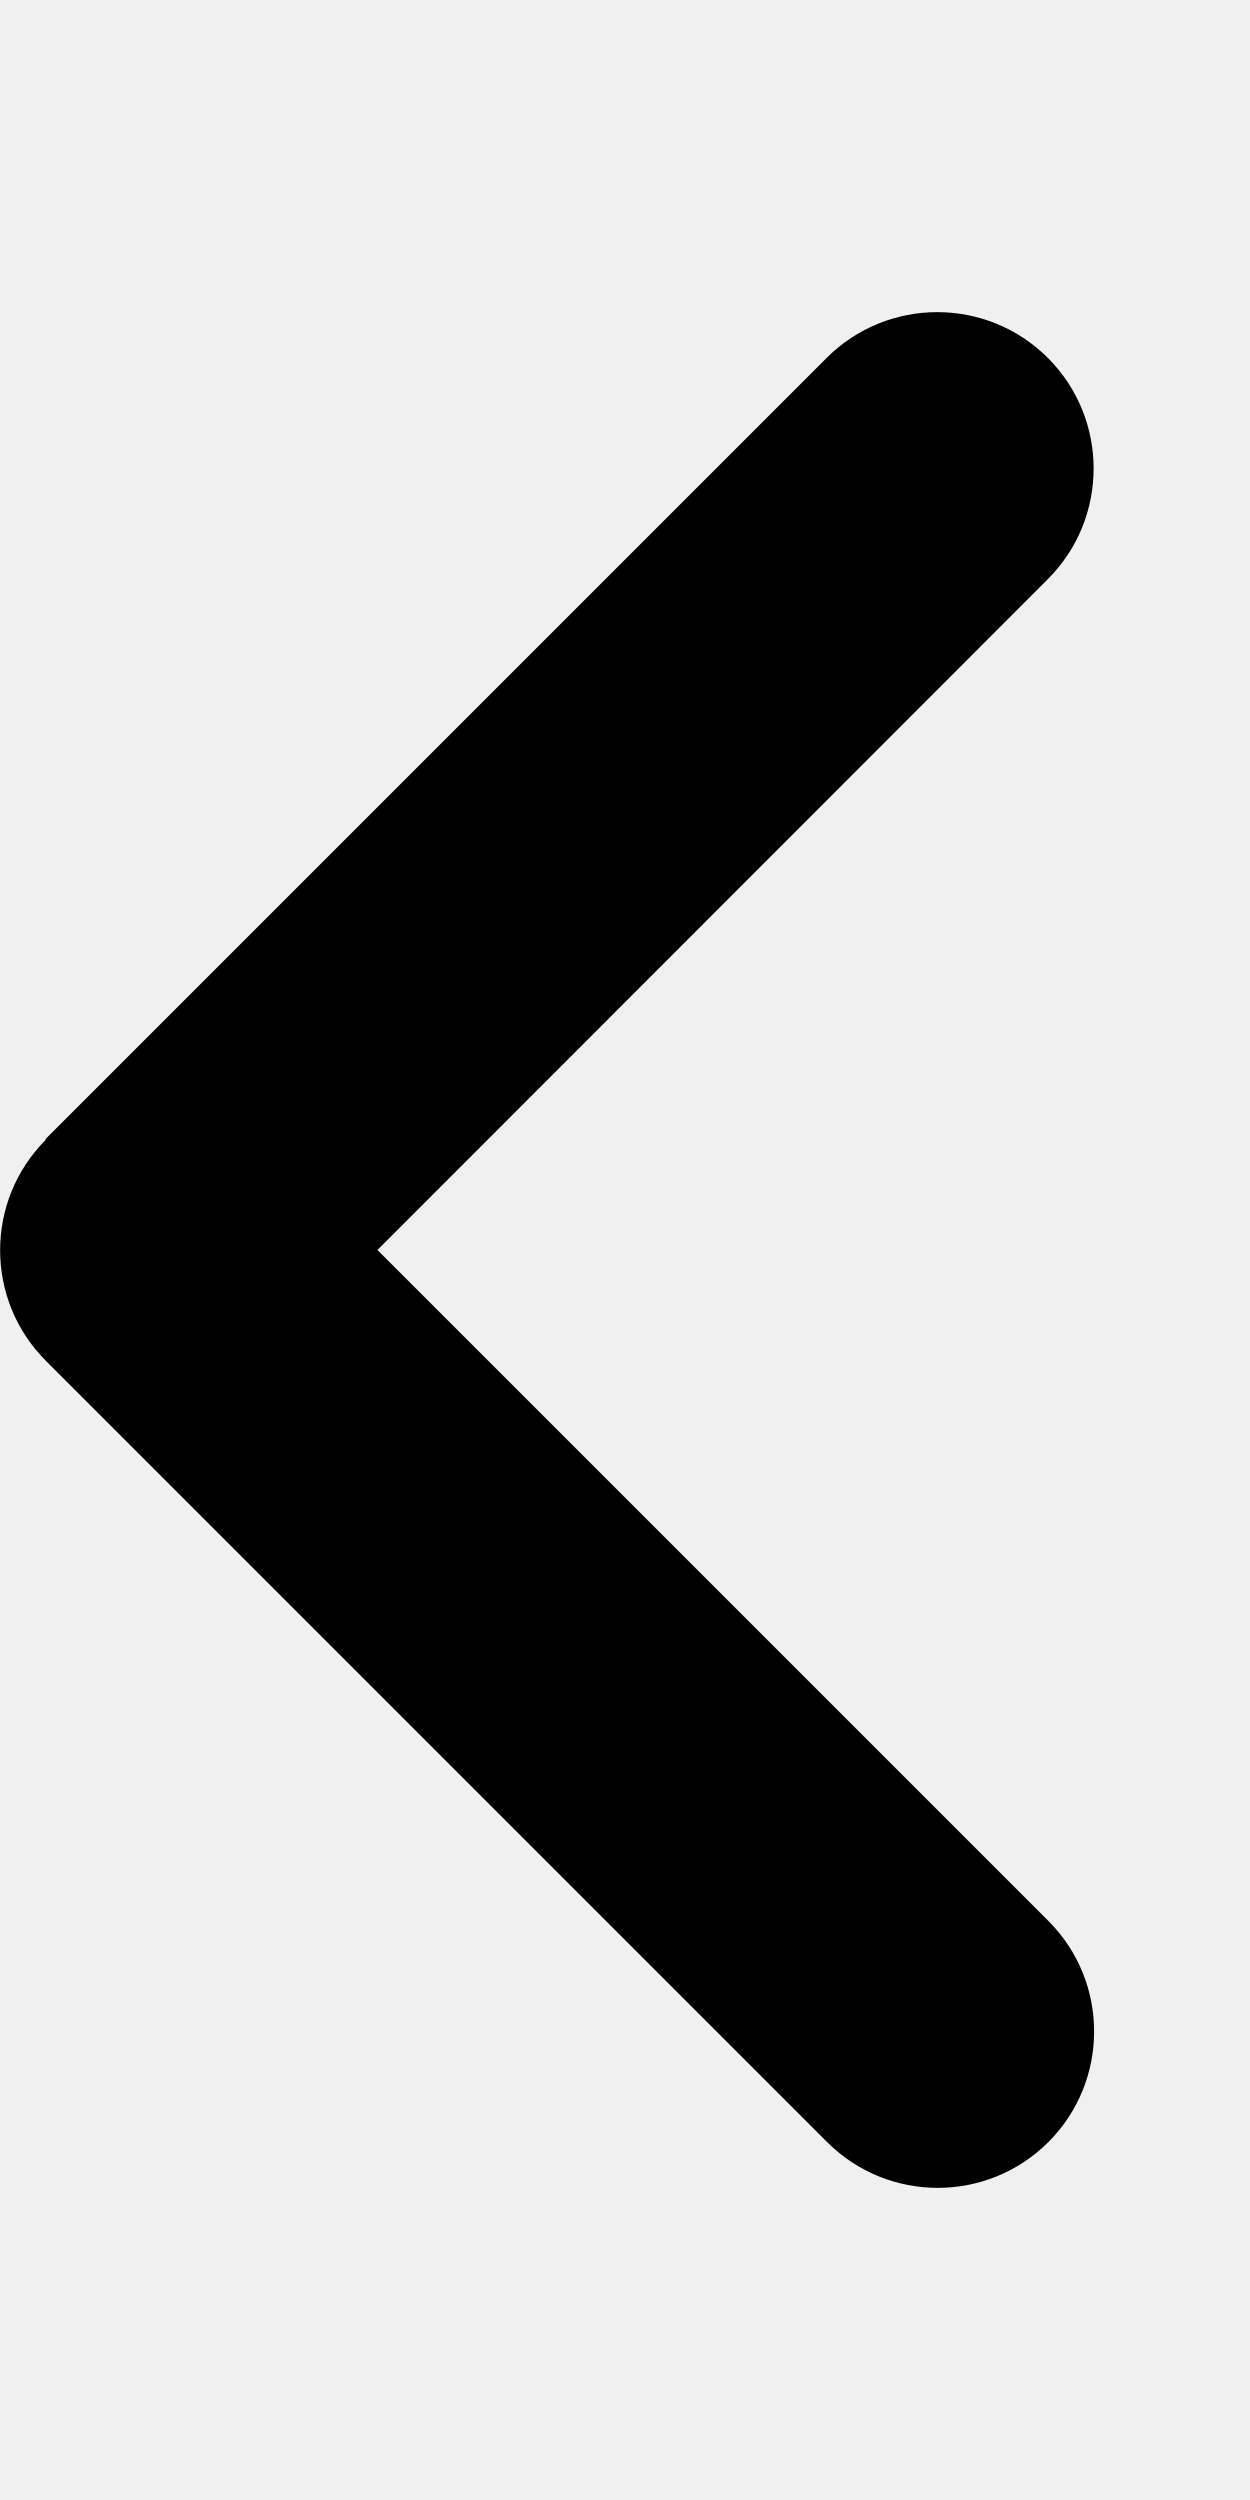
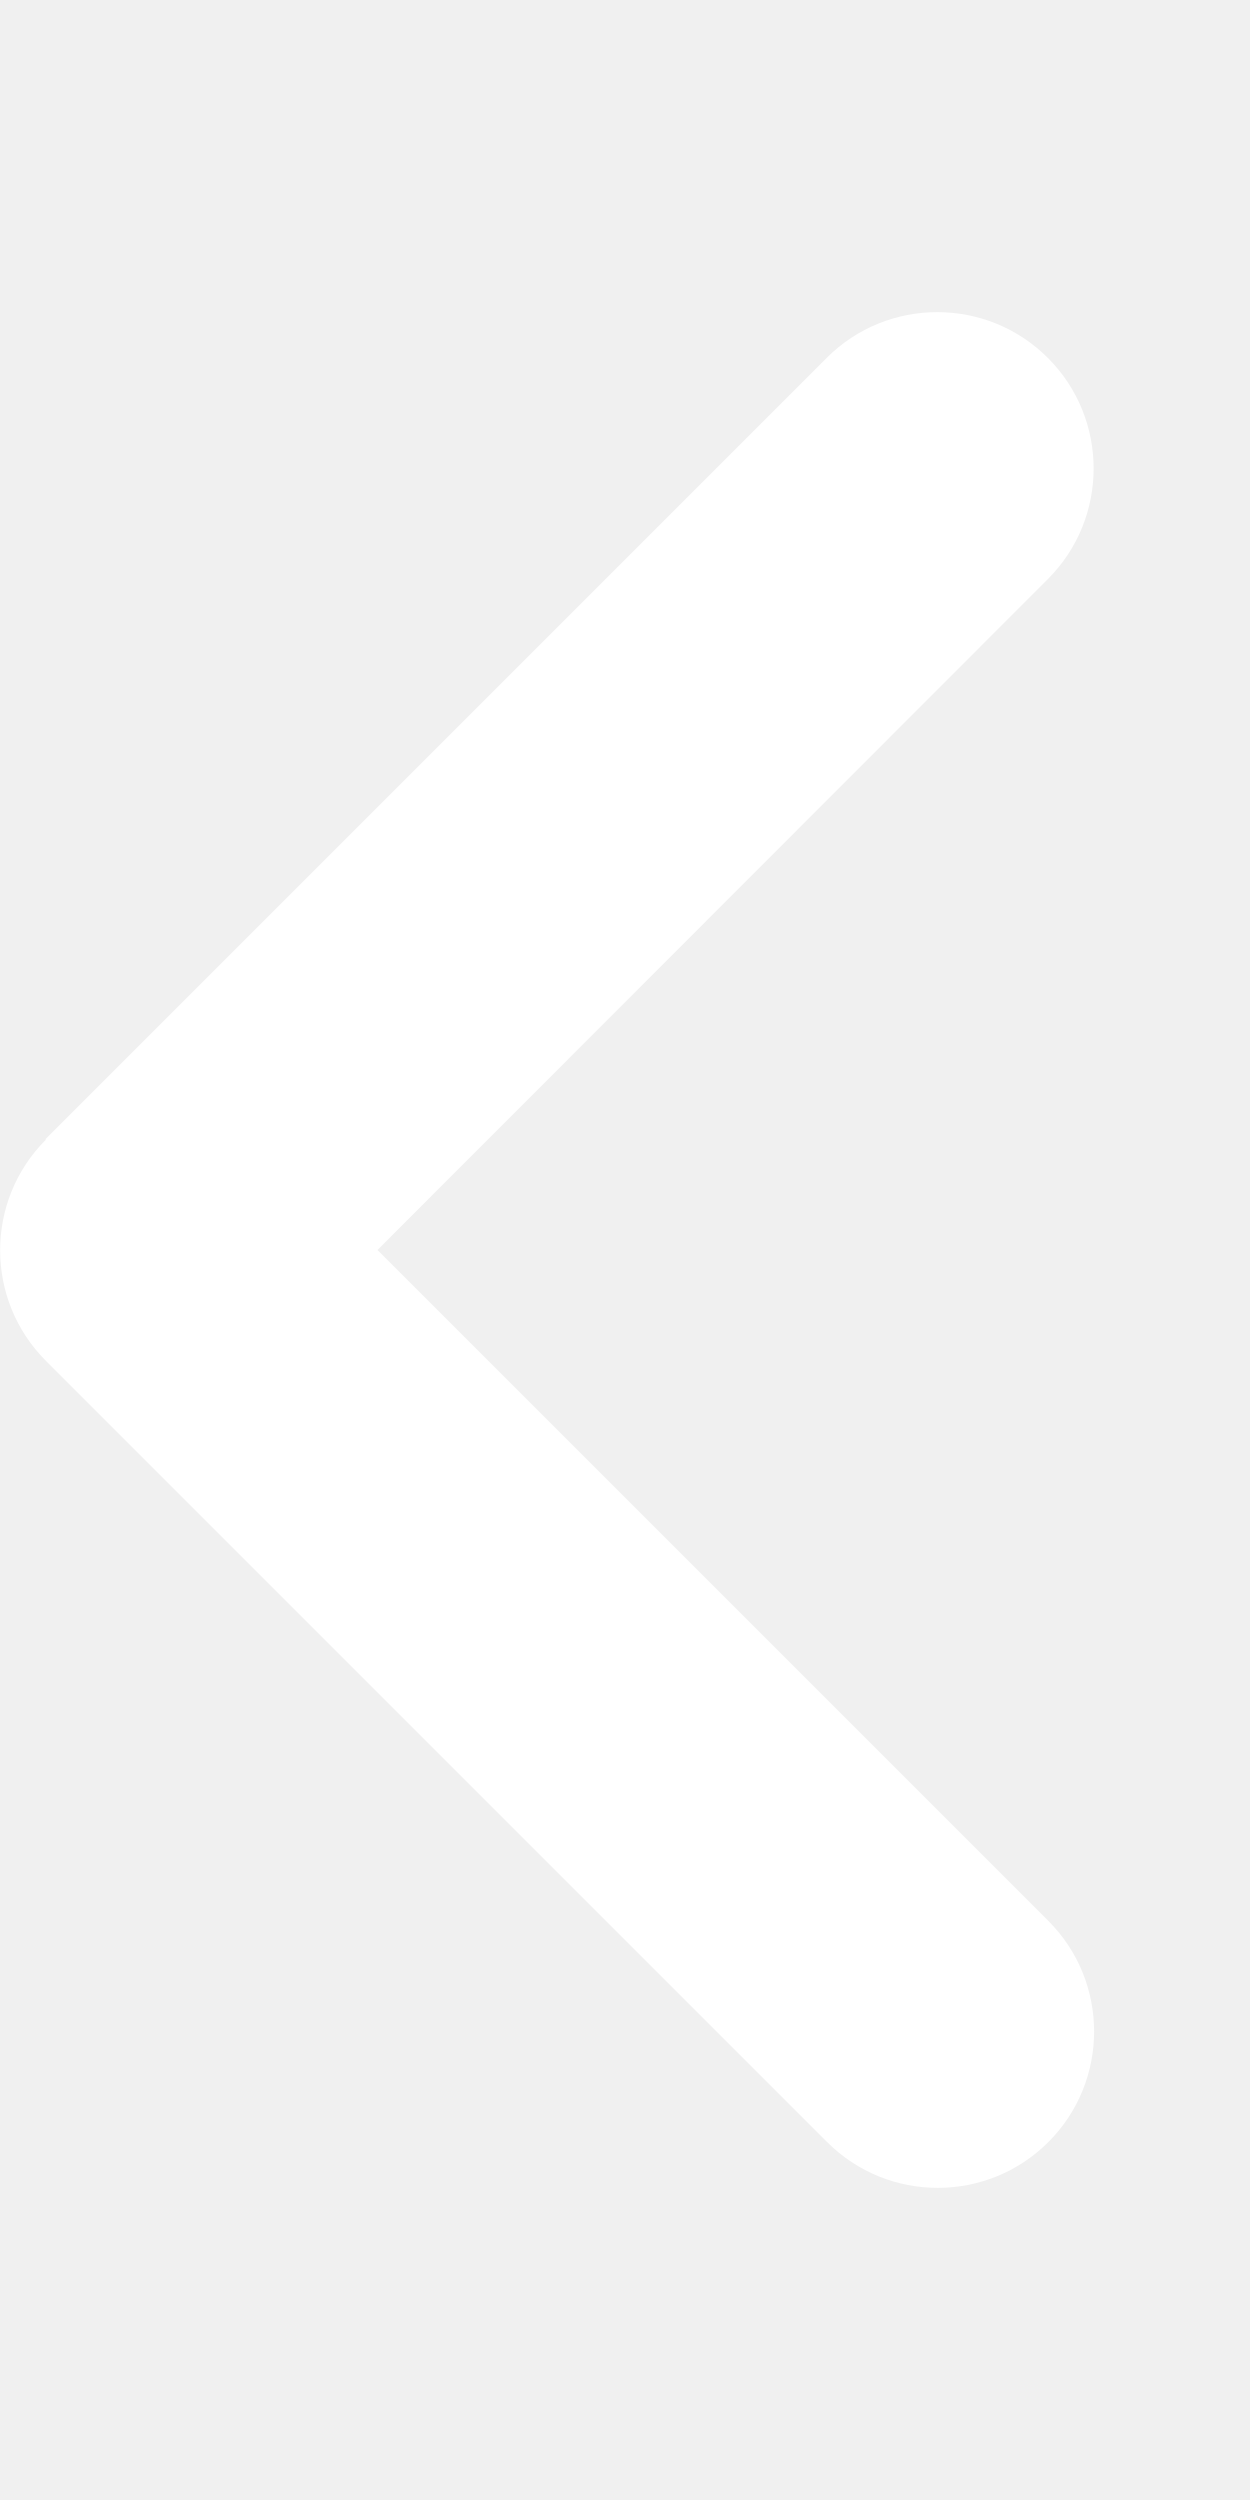
<svg xmlns="http://www.w3.org/2000/svg" viewBox="0 0 256 512">
-   <path d="M9.4 233.4c-12.5 12.5-12.5 32.8 0 45.3l160 160c12.5 12.5 32.8 12.5 45.3 0s12.5-32.8 0-45.3L77.3 256 214.6 118.6c12.5-12.5 12.5-32.8 0-45.3s-32.8-12.5-45.3 0l-160 160z" />
+   <path fill="#ffffff" d="M9.4 233.4c-12.5 12.5-12.5 32.8 0 45.3l160 160c12.5 12.5 32.8 12.5 45.3 0s12.5-32.8 0-45.3L77.3 256 214.6 118.6c12.5-12.5 12.5-32.8 0-45.3s-32.8-12.5-45.3 0l-160 160z" />
</svg>
